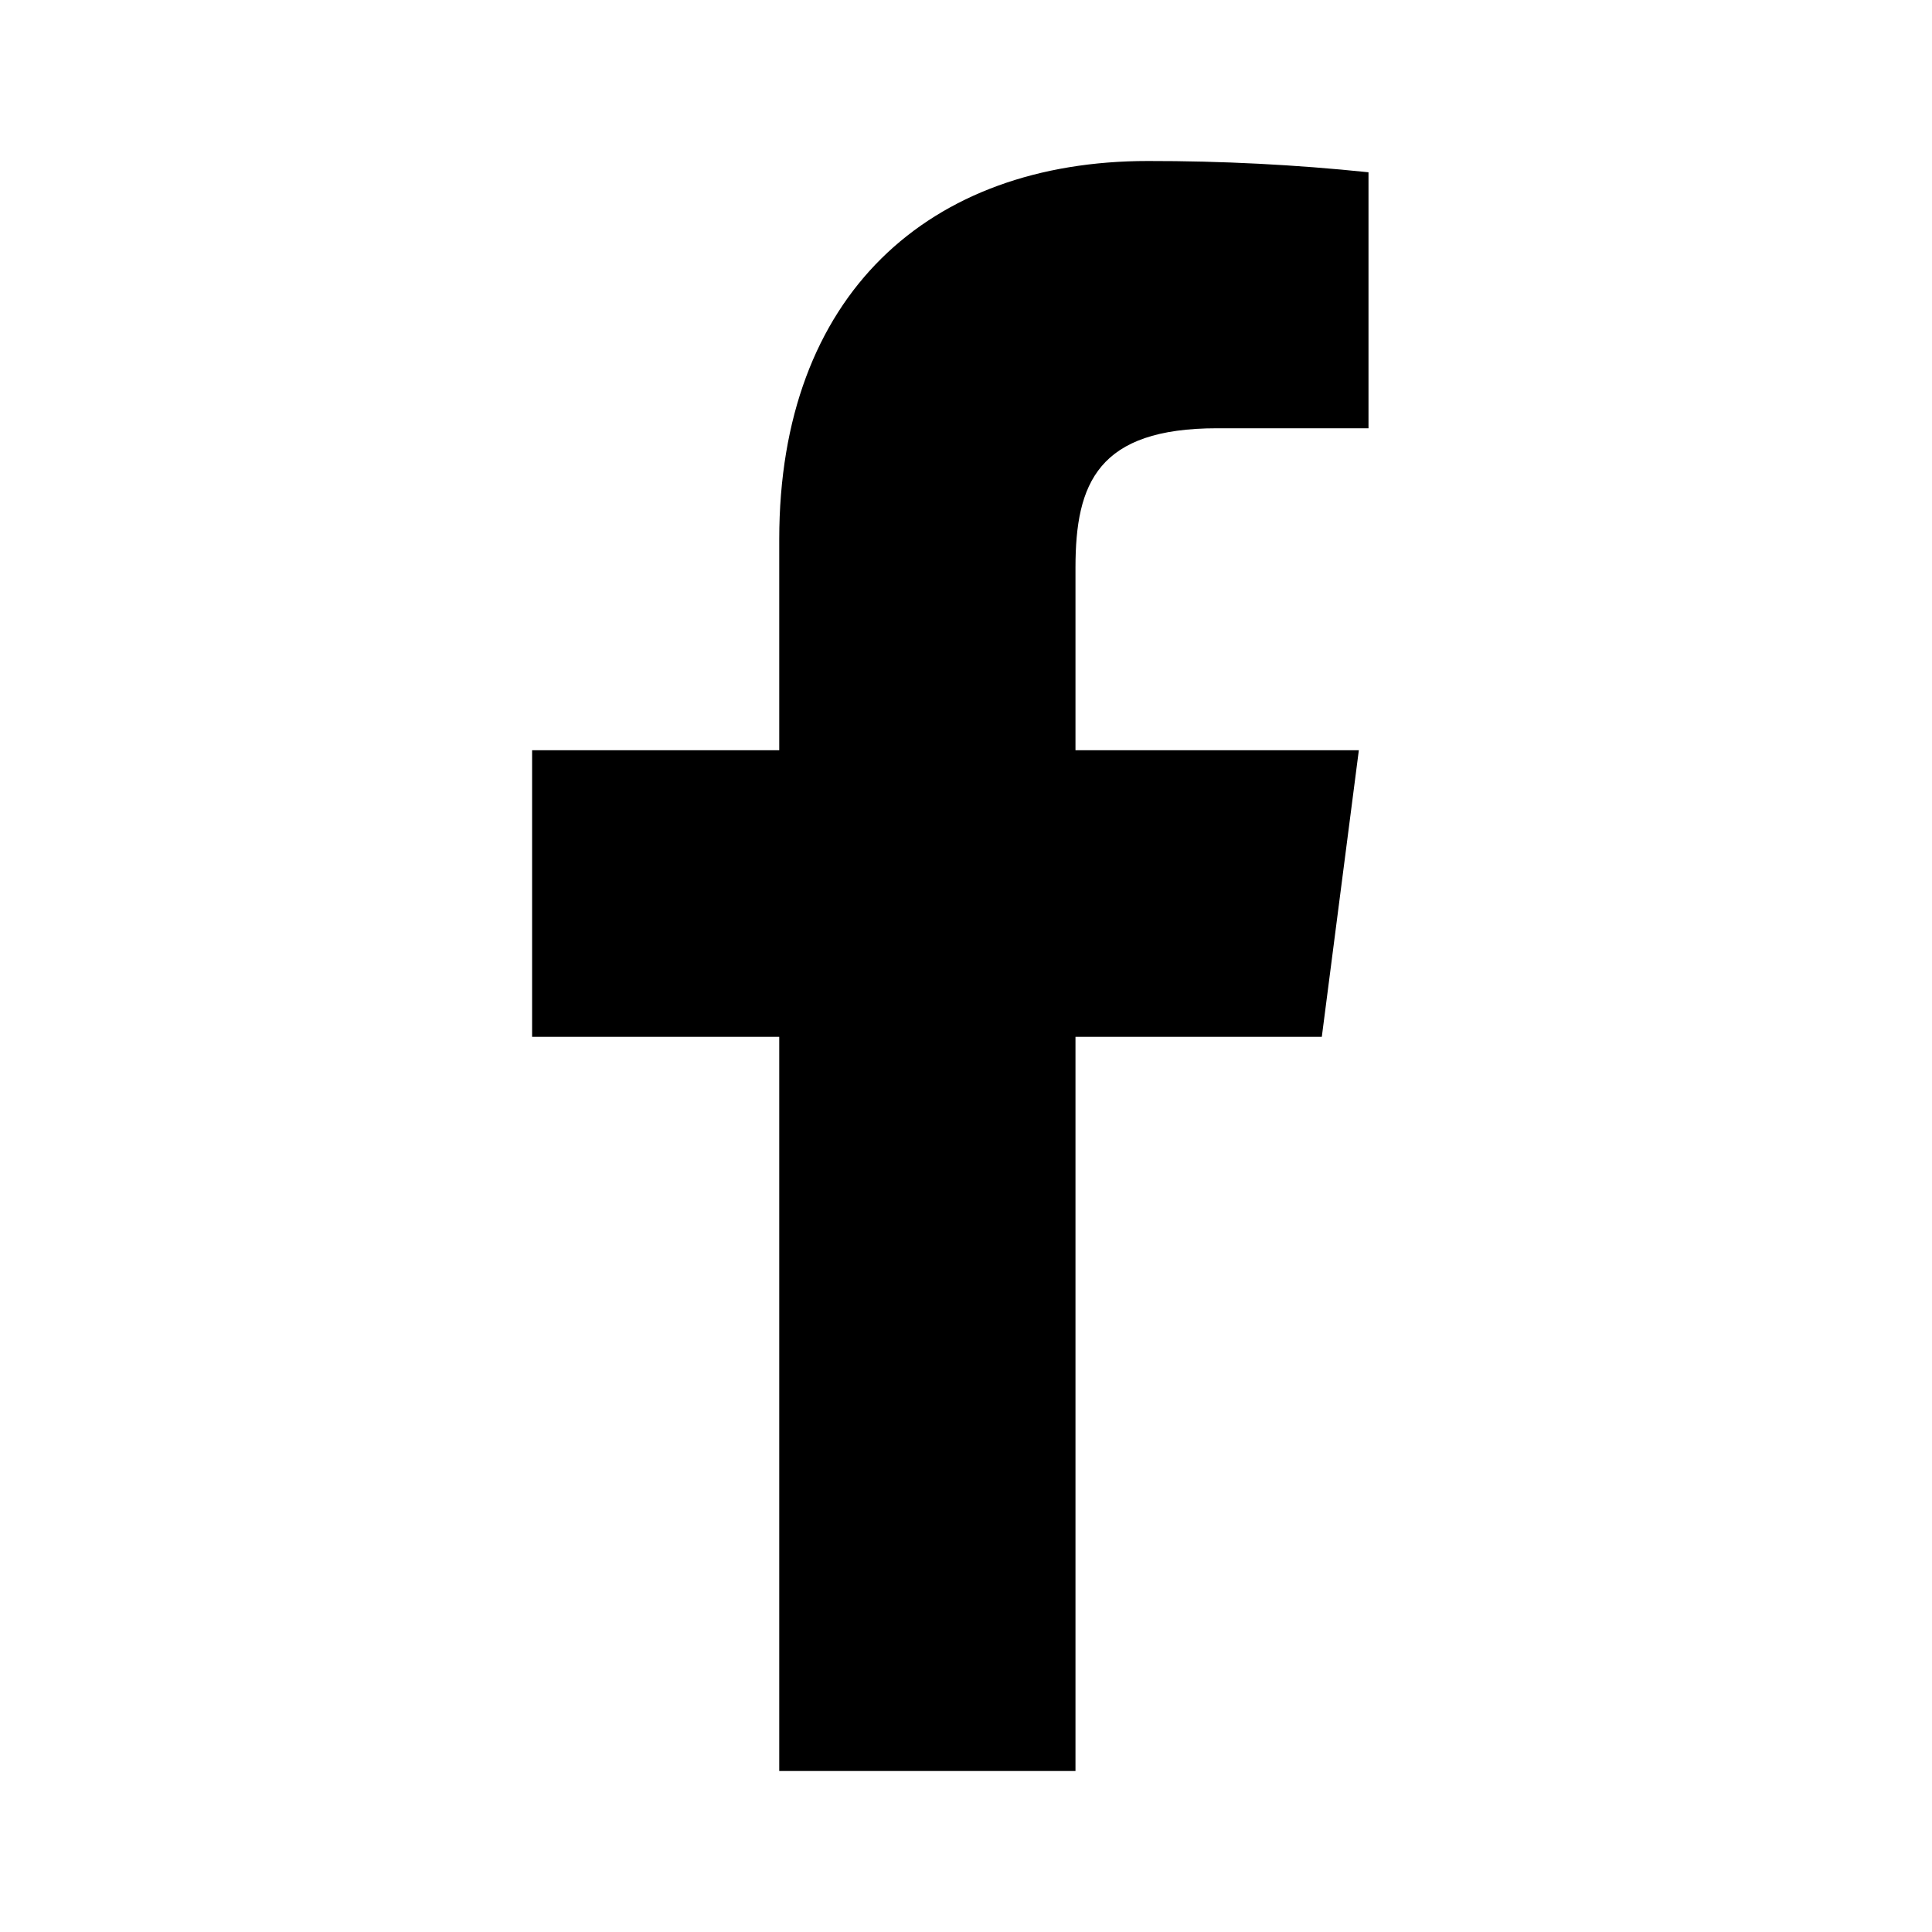
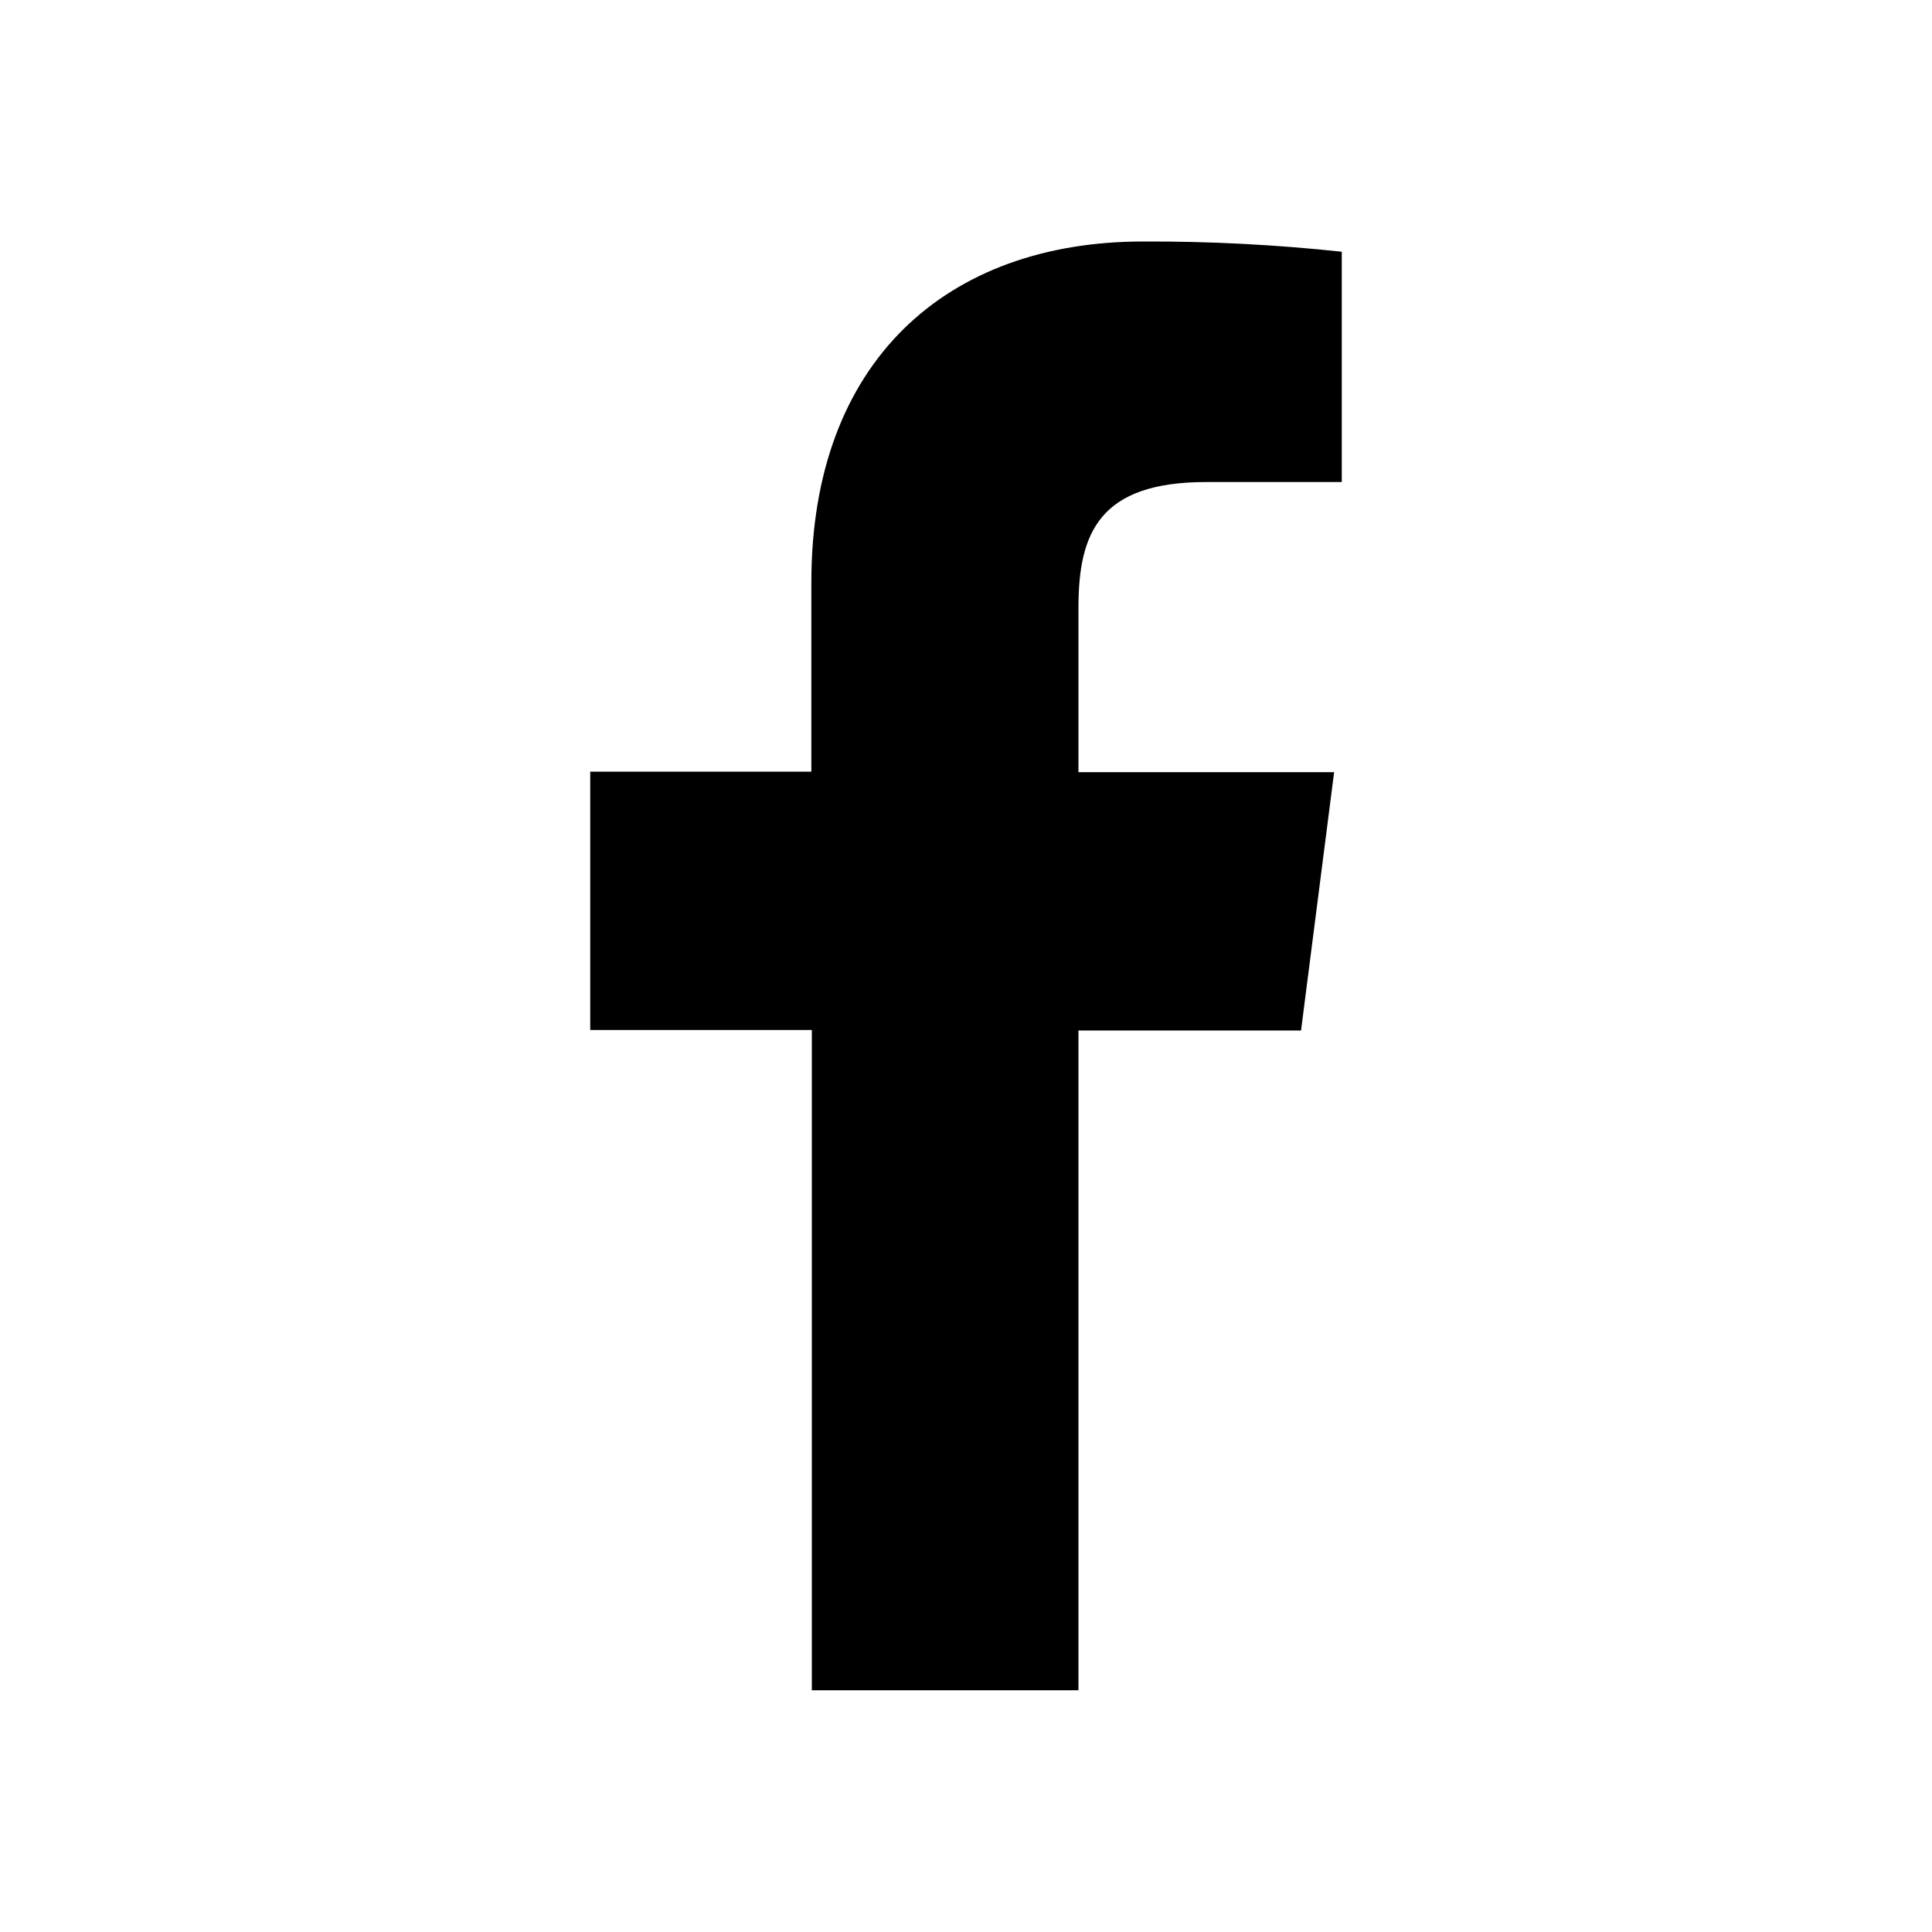
- <svg xmlns="http://www.w3.org/2000/svg" width="24" height="24" viewBox="0 0 24 24" fill="none">
-   <path d="M15.12 5.32H17V2.14C16.09 2.045 15.175 1.999 14.26 2C11.54 2 9.68 3.66 9.68 6.7V9.32H6.61V12.88H9.68V22H13.36V12.88H16.42L16.88 9.32H13.36V7.05C13.36 6 13.64 5.32 15.12 5.32Z" fill="black" />
+ <svg xmlns="http://www.w3.org/2000/svg" width="24" height="24">
+   <path d="M13.397 20.997v-8.196h2.765l.411-3.209h-3.176V7.548c0-.926.258-1.56 1.587-1.56h1.684V3.127A22.336 22.336 0 0 0 14.201 3c-2.444 0-4.122 1.492-4.122 4.231v2.355H7.332v3.209h2.753v8.202h3.312z" />
</svg>
